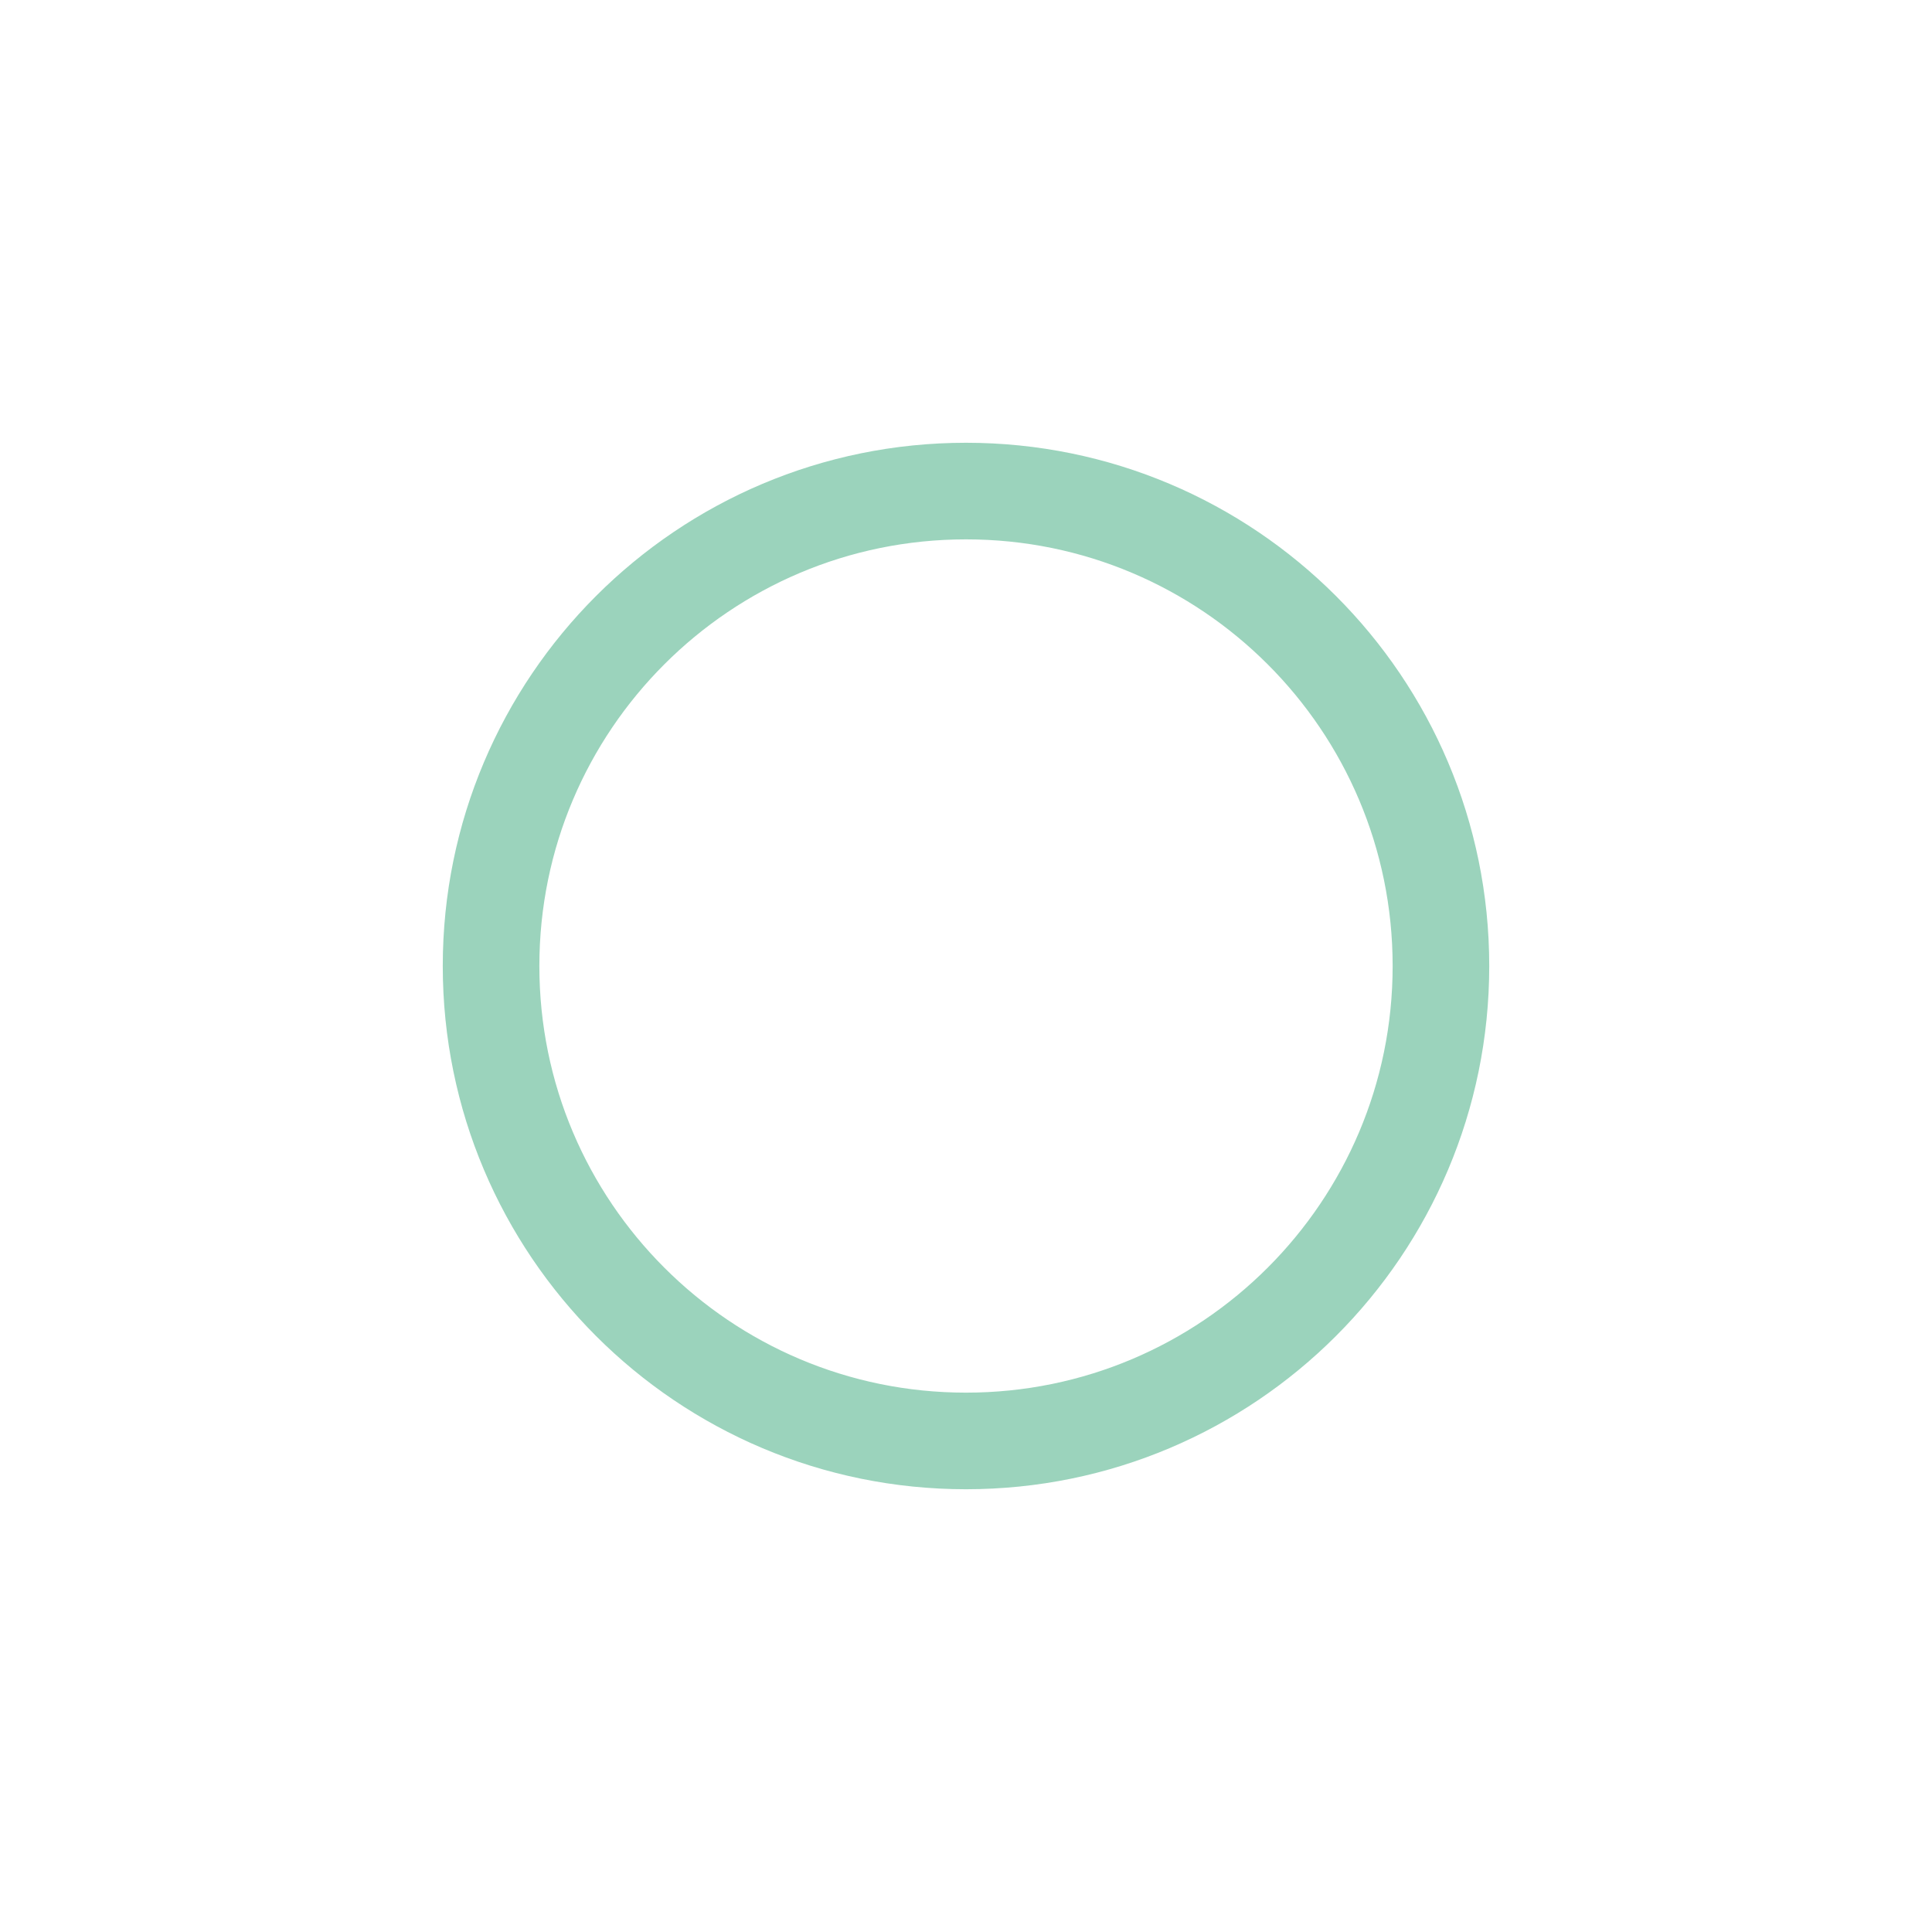
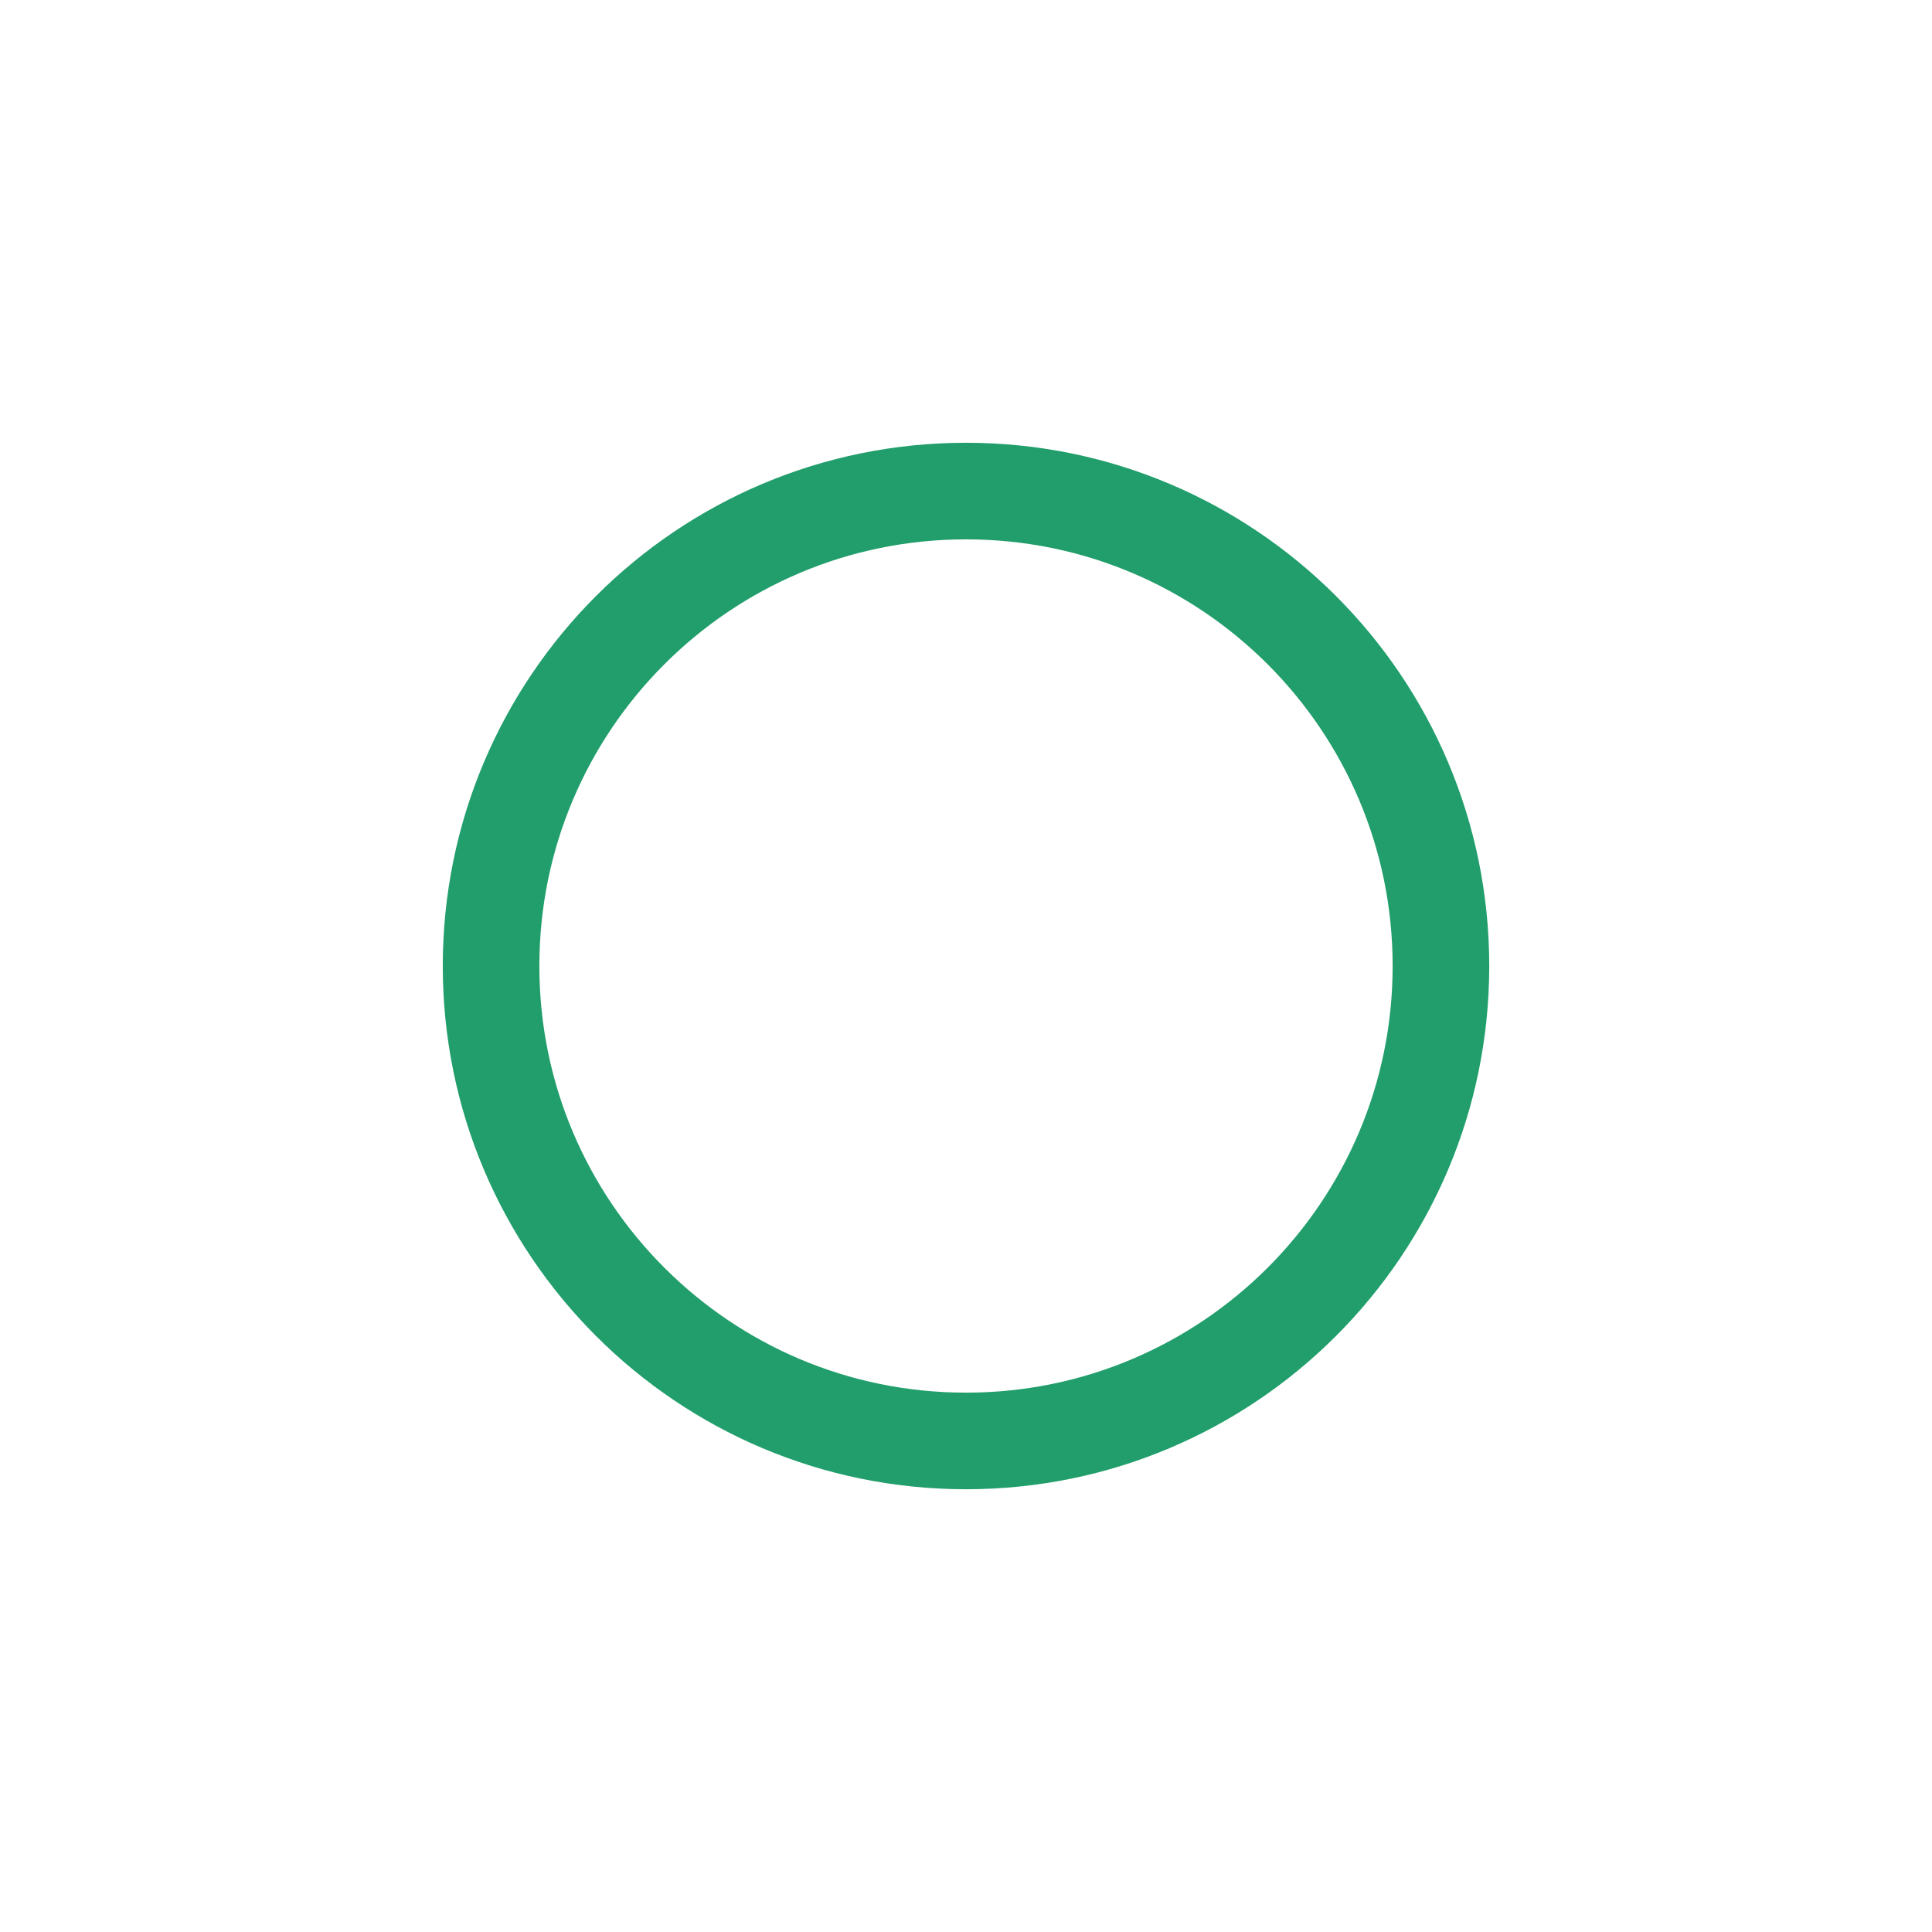
<svg xmlns="http://www.w3.org/2000/svg" id="svg8" version="1.1" viewBox="0 0 264.583 264.583" height="1000" width="1000">
  <defs id="defs2" />
  <g id="layer1">
    <g style="fill:none;stroke:#219E6B;stroke-opacity:1;stroke-width:13.229;stroke-miterlimit:4;stroke-dasharray:none;opacity:1" id="g15">
-       <circle style="opacity:0.45;fill:none;stroke:#219E6B;stroke-width:13.229;stroke-linejoin:round;stroke-dashoffset:0.502;stroke-opacity:1;stroke-miterlimit:4;stroke-dasharray:none" id="path12" cx="132.292" cy="132.292" r="65.042" />
+       <circle style="opacity:1;fill:none;stroke:#219E6B;stroke-width:13.229;stroke-linejoin:round;stroke-dashoffset:0.502;stroke-opacity:1;stroke-miterlimit:4;stroke-dasharray:none" id="path12" cx="132.292" cy="132.292" r="65.042" />
    </g>
  </g>
</svg>
